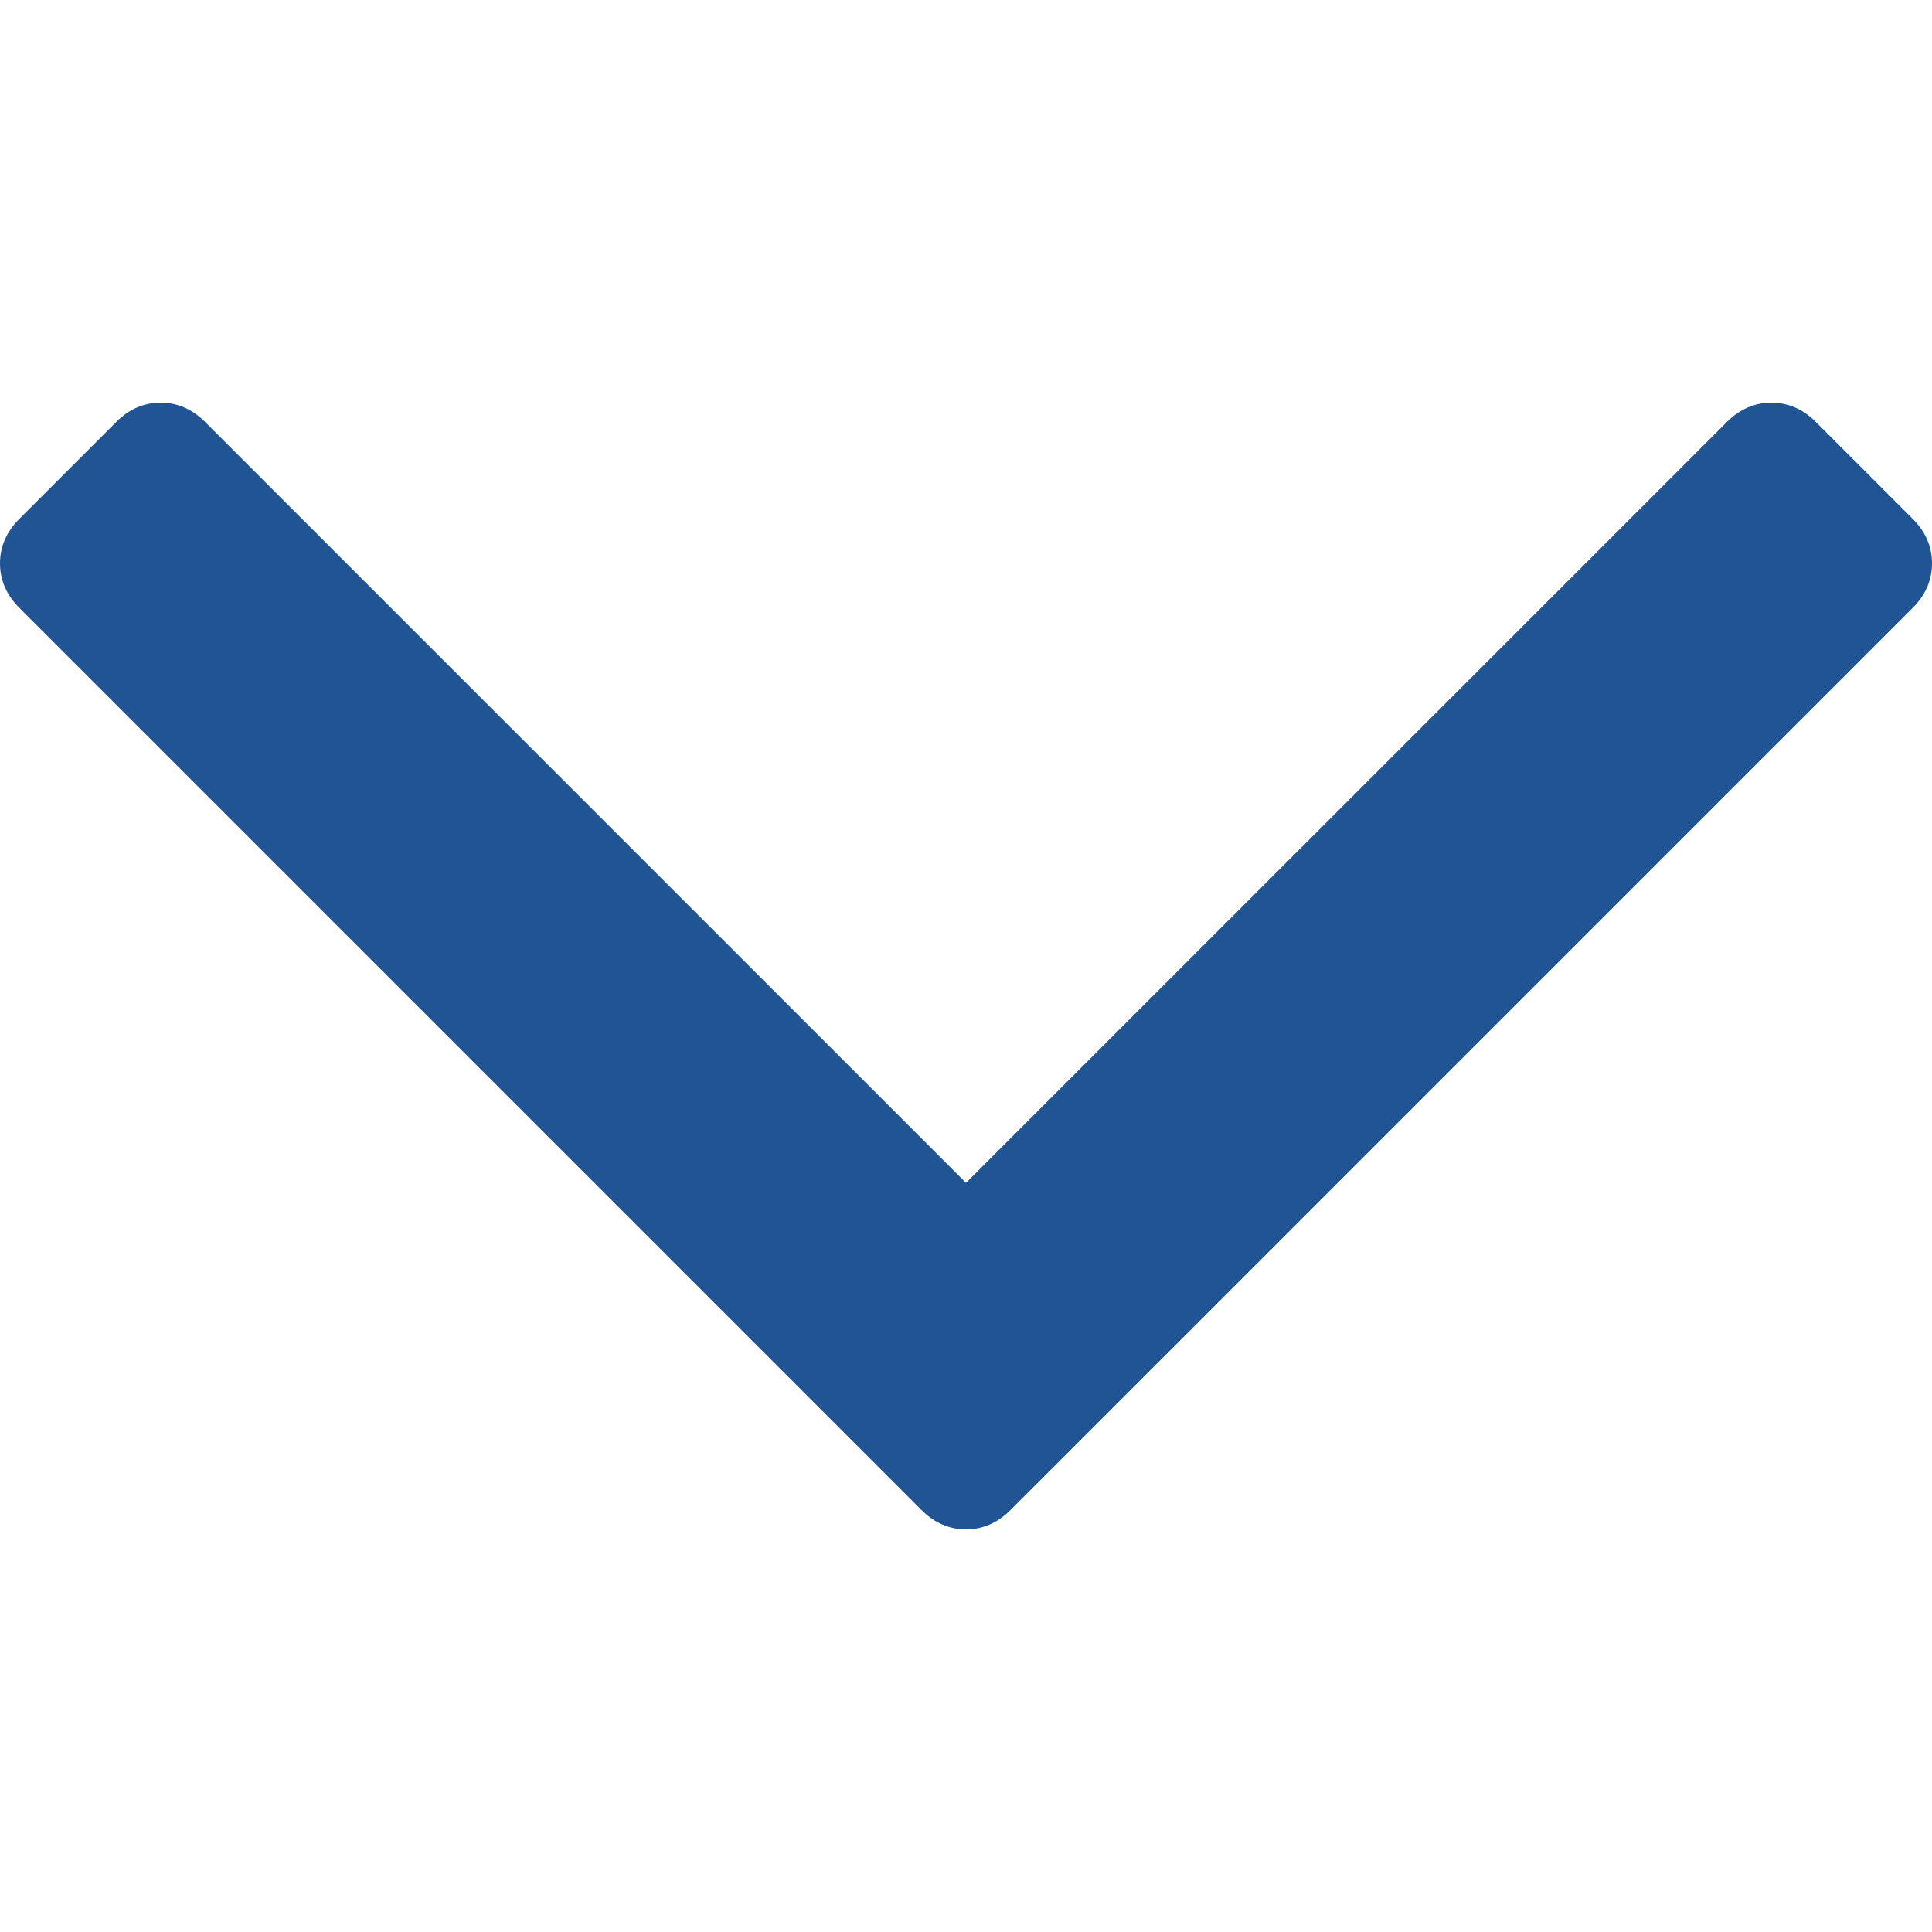
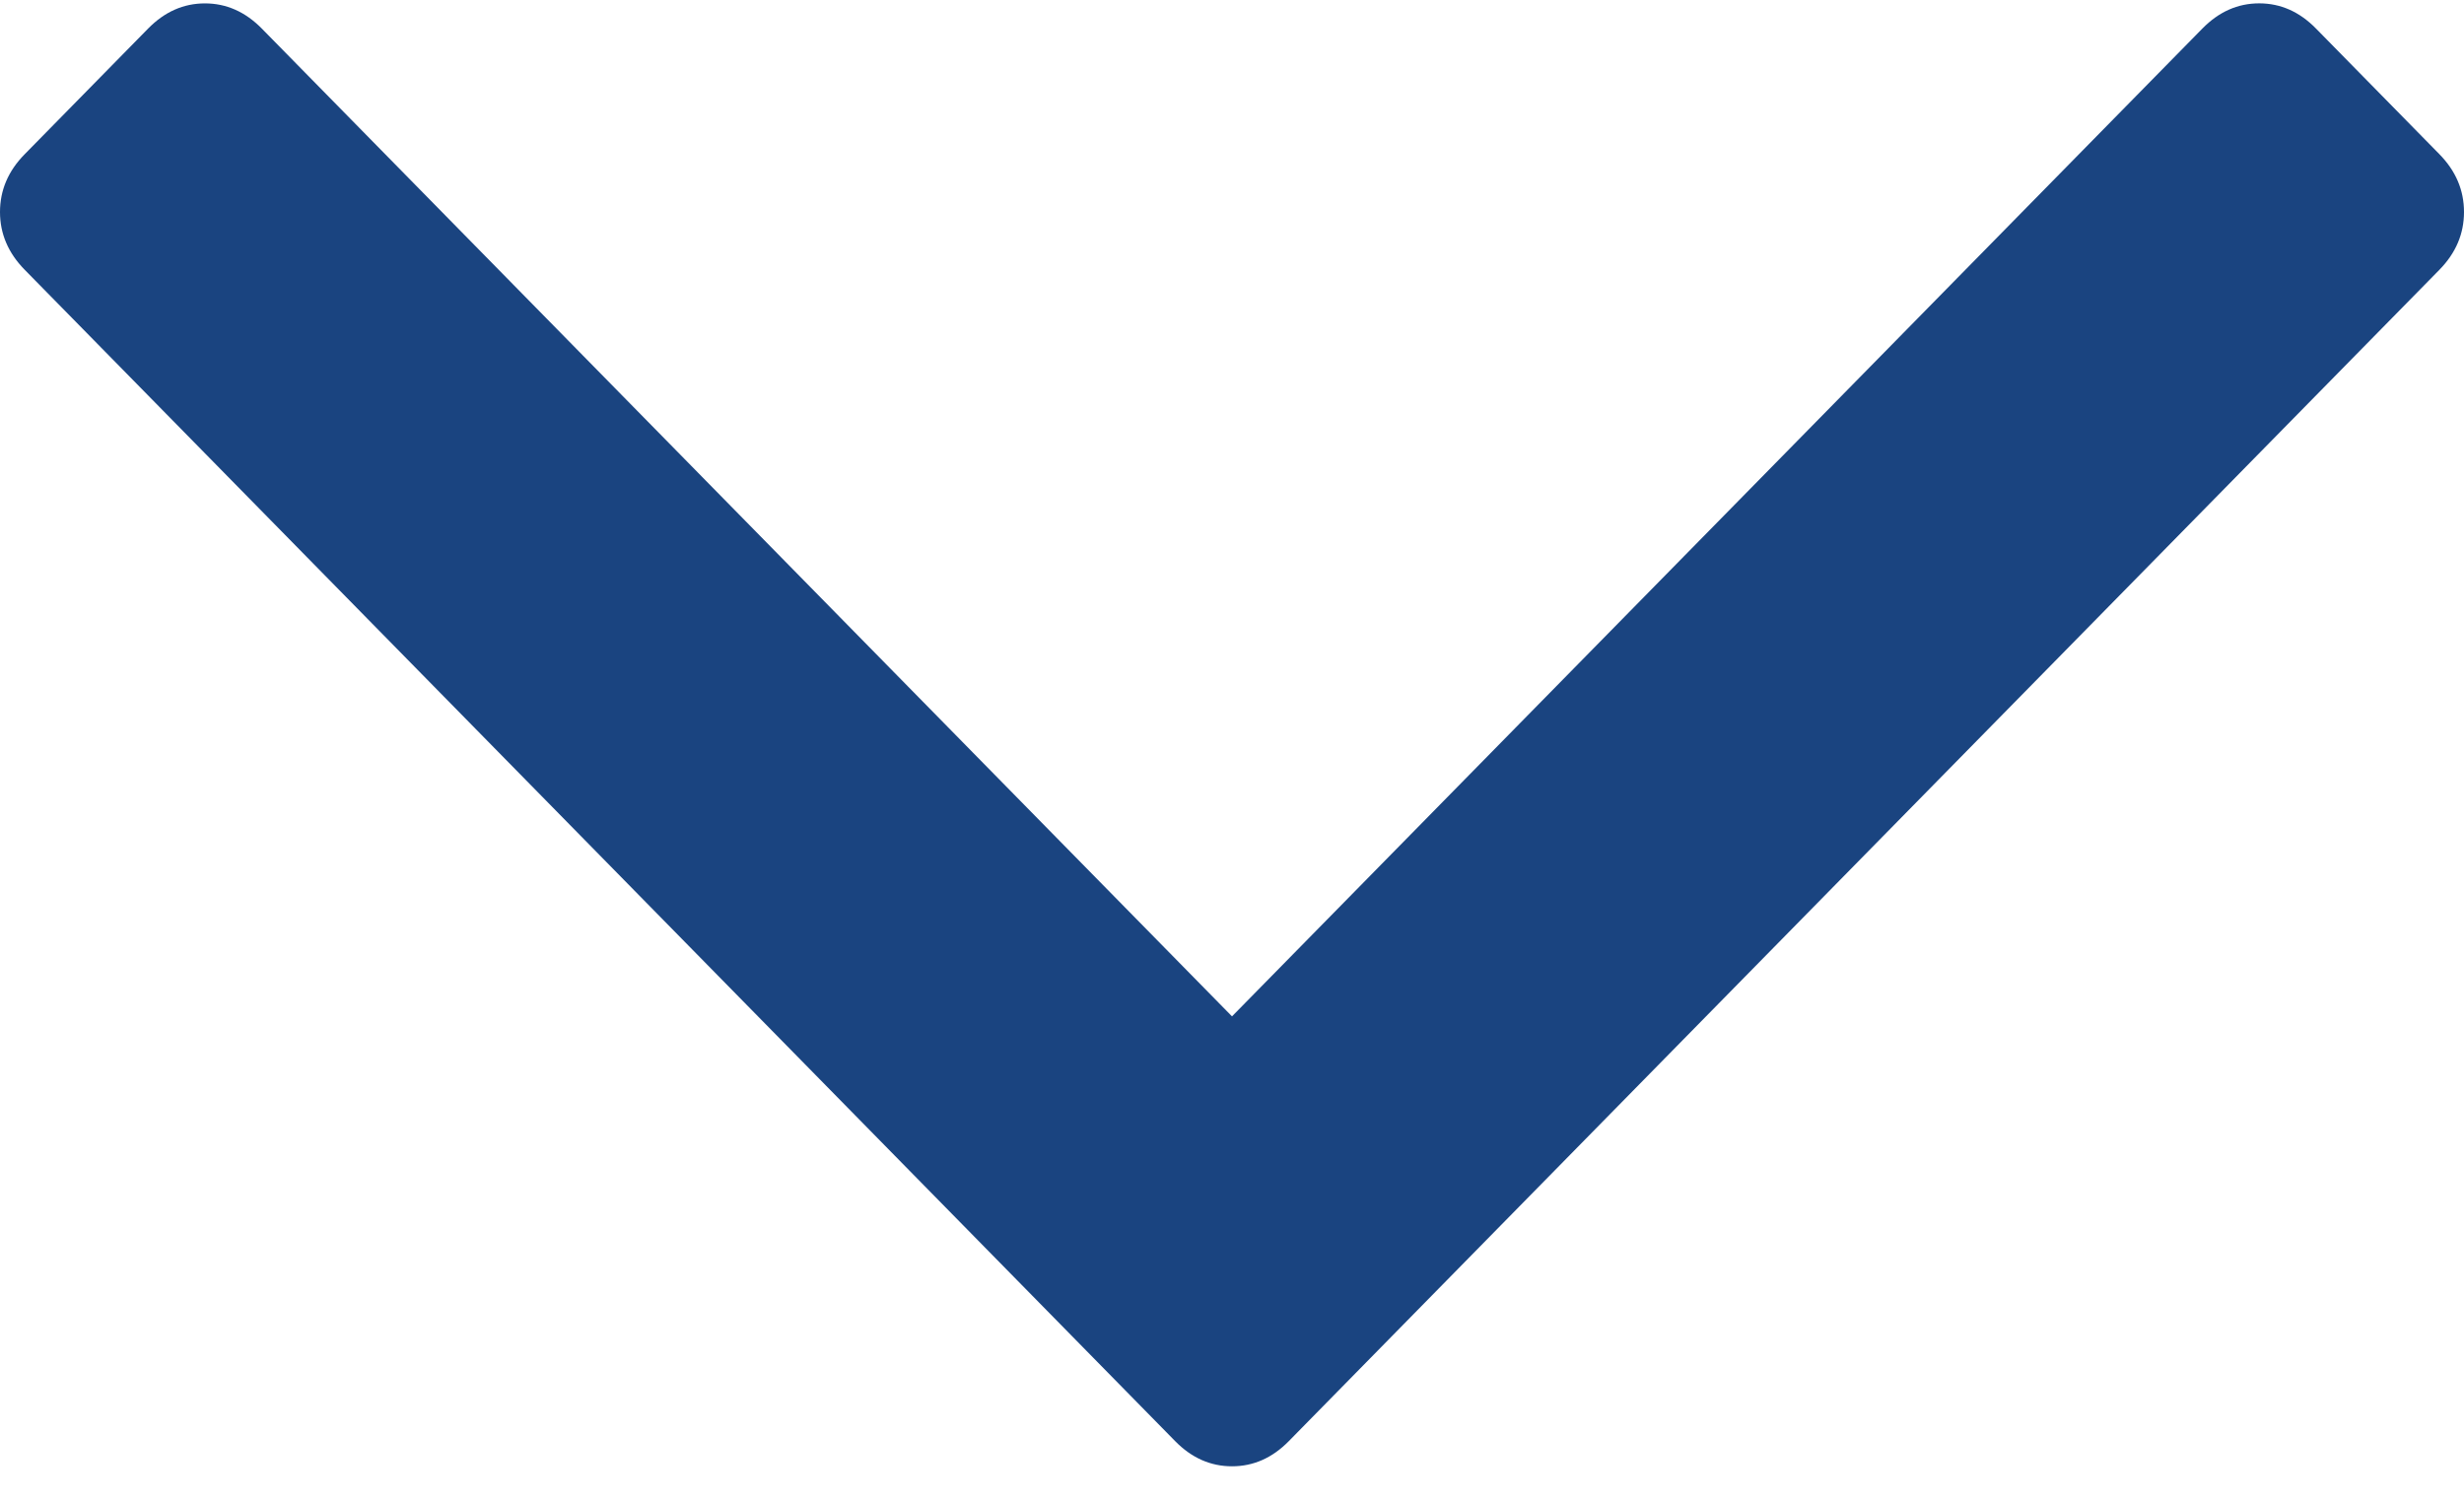
- <svg xmlns="http://www.w3.org/2000/svg" width="512" height="512" viewBox="0 0 284.929 284.929">
-   <path d="M282.082 76.51L267.808 62.24c-1.902-1.906-4.093-2.856-6.57-2.856-2.47 0-4.66.95-6.563 2.856L142.465 174.44 30.263 62.24c-1.903-1.905-4.093-2.855-6.567-2.855-2.475 0-4.665.95-6.567 2.856L2.856 76.516C.95 78.417 0 80.607 0 83.082c0 2.473.953 4.663 2.856 6.565L135.9 222.693c1.9 1.903 4.092 2.854 6.566 2.854s4.66-.95 6.562-2.854L282.082 89.647c1.902-1.903 2.847-4.093 2.847-6.565 0-2.475-.946-4.665-2.848-6.57z" fill="#205493" />
+ <svg xmlns="http://www.w3.org/2000/svg" width="64" height="39" viewBox="0 0 64 39">
+   <path fill="#1A4480" d="M63.36 4.004L60.155.741c-.427-.436-.919-.654-1.475-.654-.555 0-1.047.218-1.475.654L32 26.4 6.798.74C6.37.306 5.878.088 5.323.088c-.556 0-1.048.218-1.476.654L.642 4.005C.213 4.44 0 4.941 0 5.507c0 .565.214 1.066.642 1.501l29.883 30.427c.427.435.92.652 1.475.652.556 0 1.047-.217 1.474-.652L63.361 7.008c.427-.435.639-.936.639-1.501 0-.566-.212-1.067-.64-1.503z" />
</svg>
